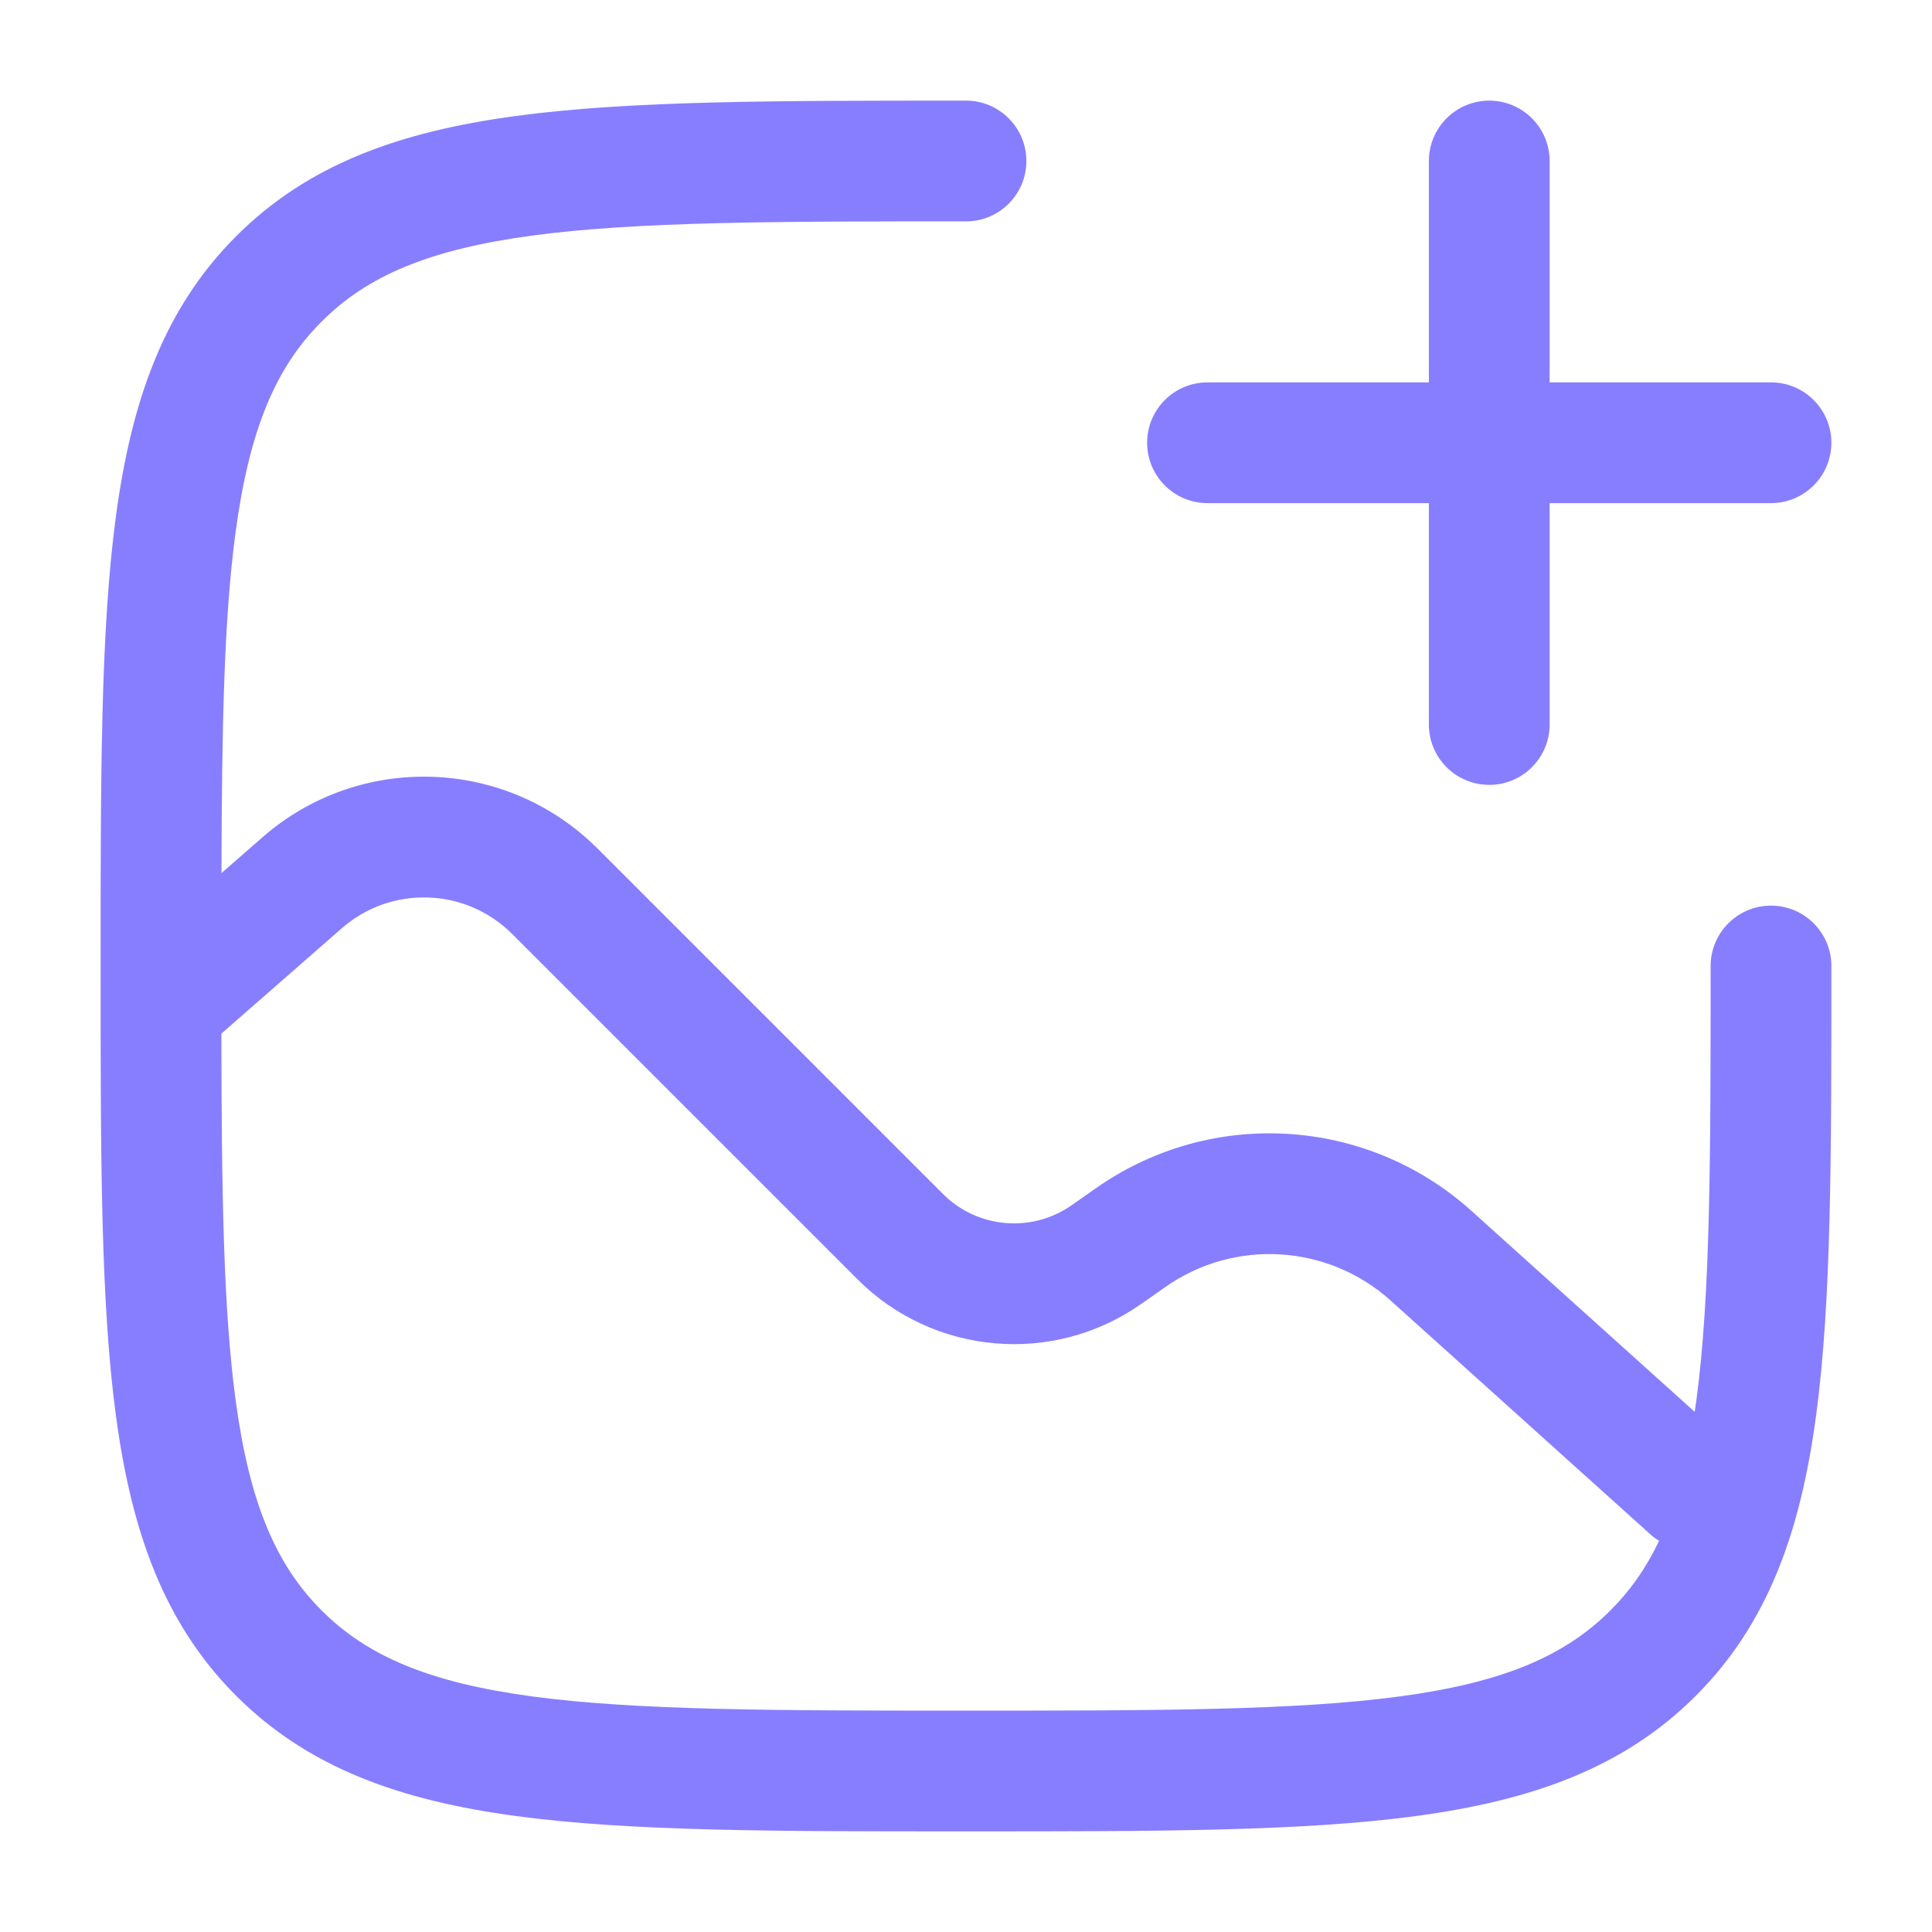
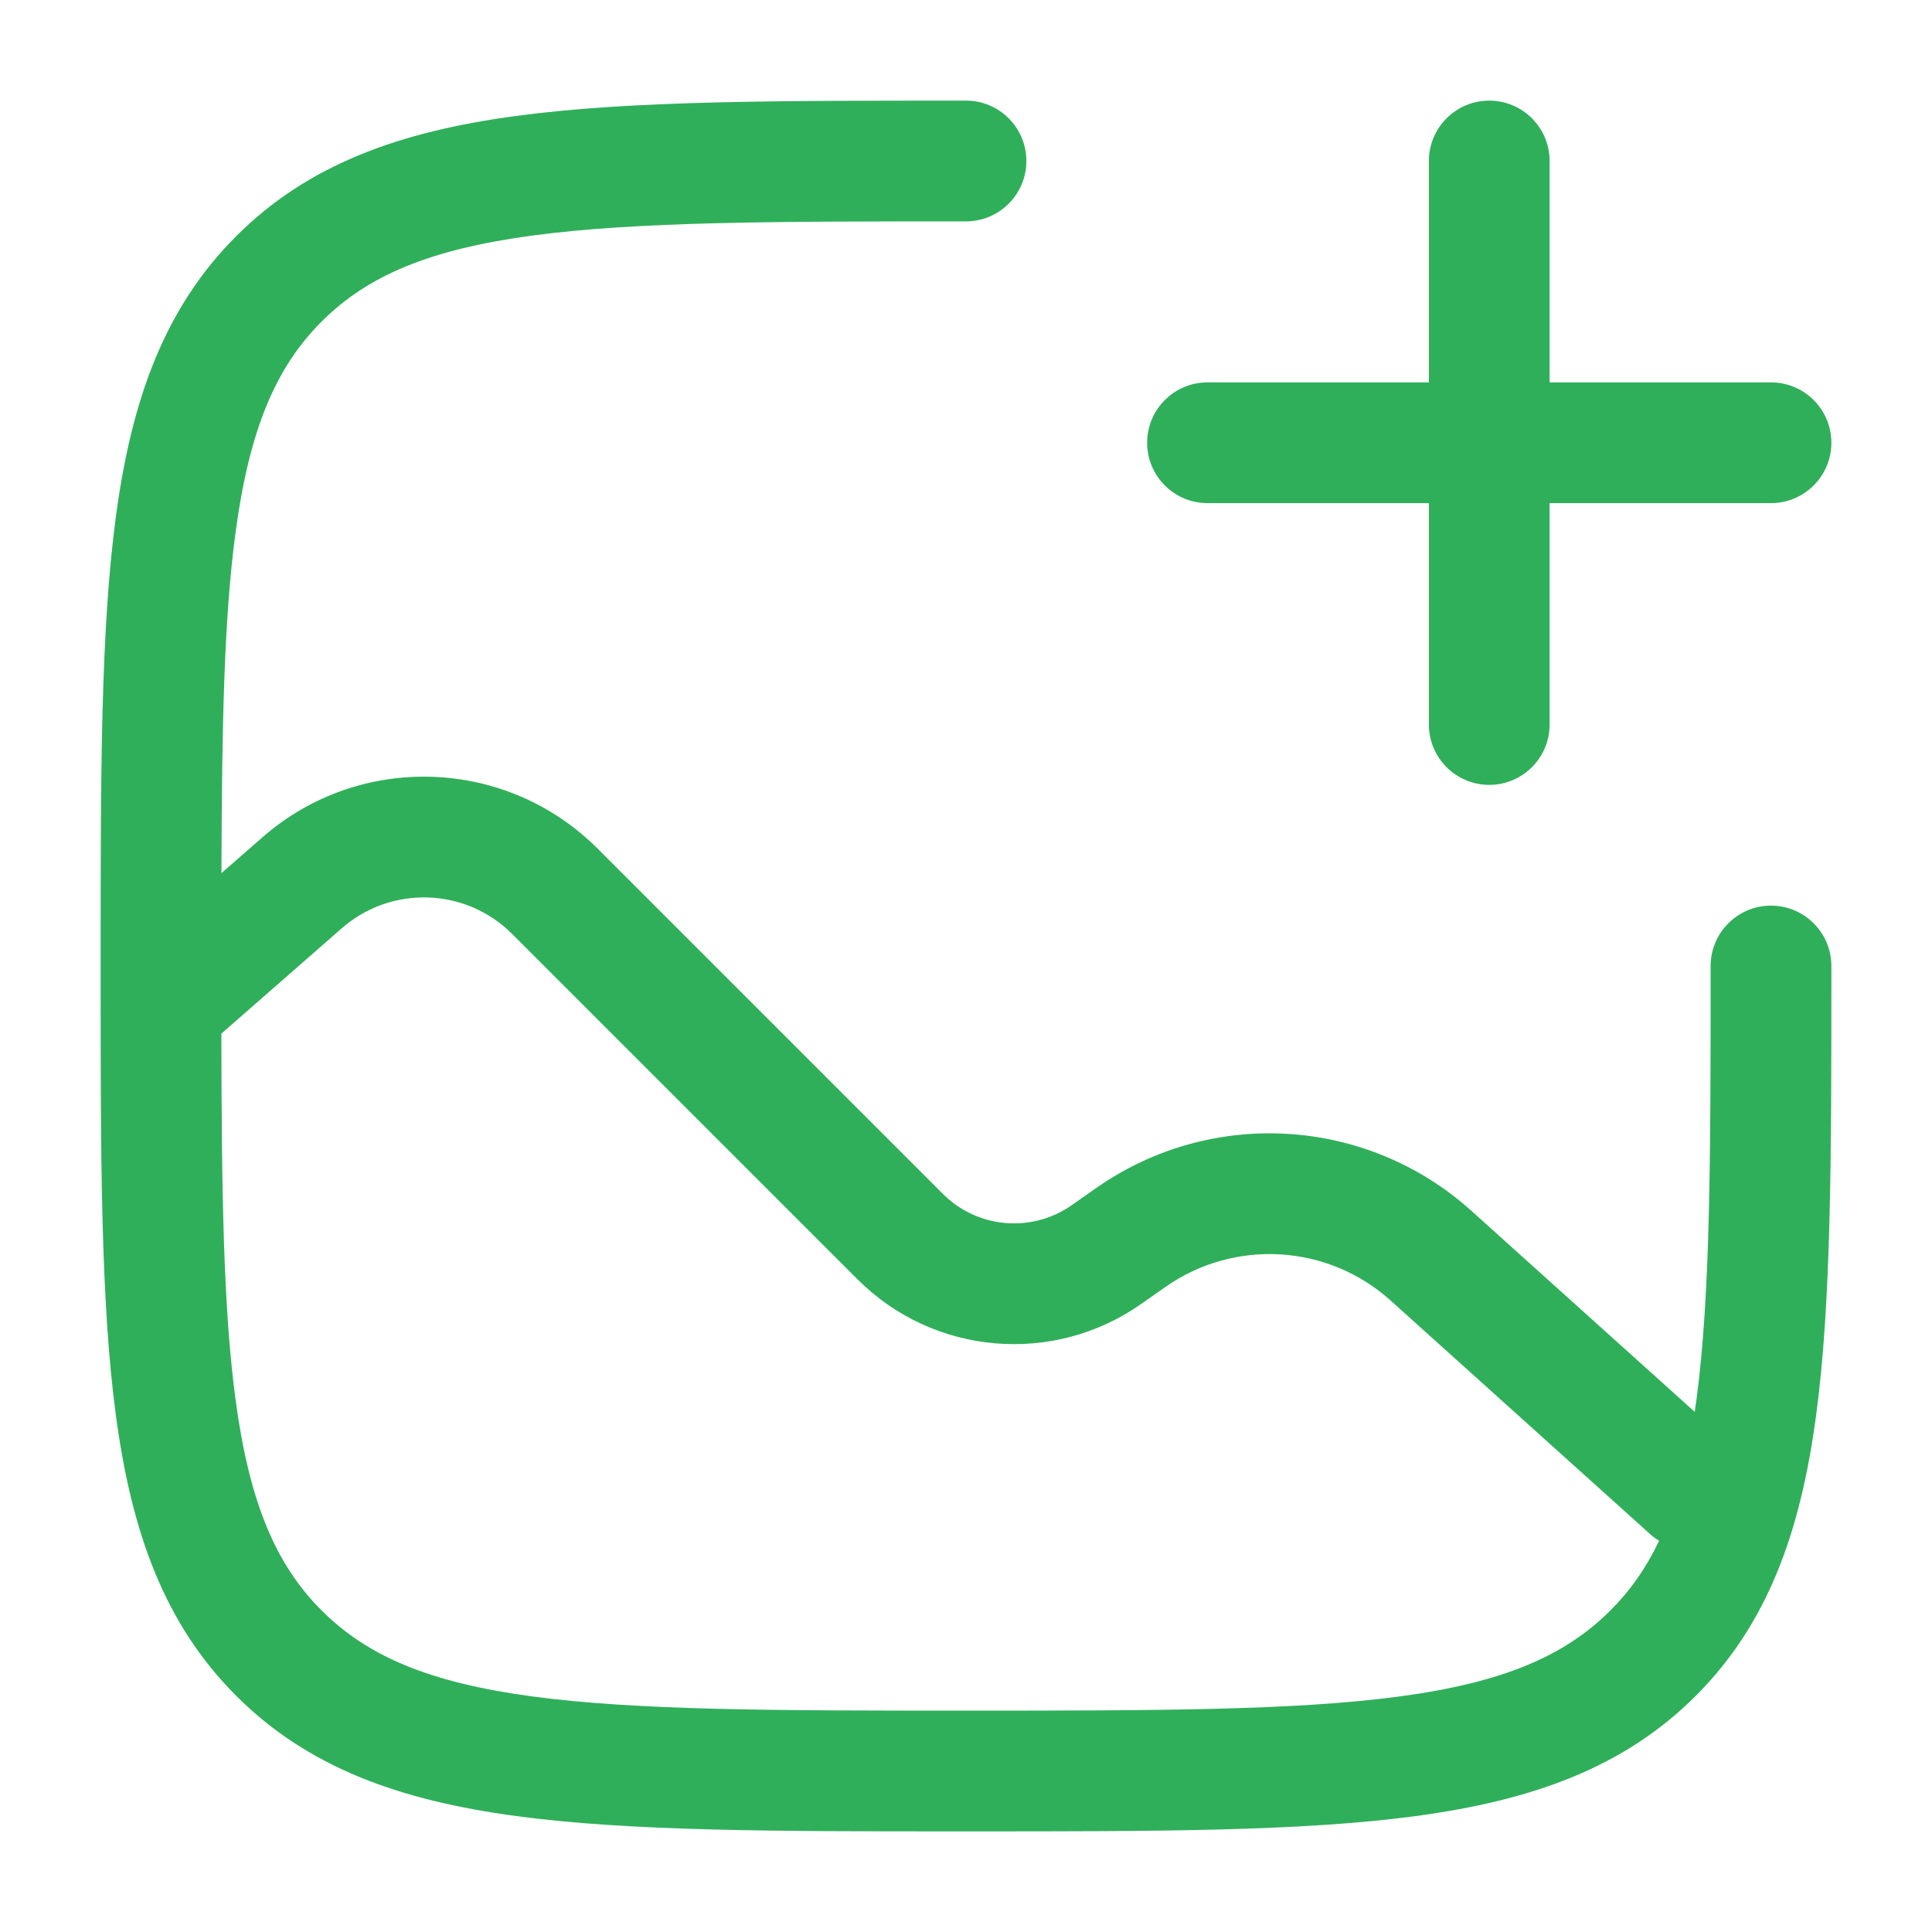
<svg xmlns="http://www.w3.org/2000/svg" width="24" height="24" viewBox="0 0 24 24" fill="none">
-   <path fill-rule="evenodd" clip-rule="evenodd" d="M18.5 1.25C18.914 1.25 19.25 1.586 19.25 2V4.75H22C22.414 4.75 22.75 5.086 22.75 5.5C22.75 5.914 22.414 6.25 22 6.25H19.25V9C19.25 9.414 18.914 9.75 18.5 9.75C18.086 9.75 17.75 9.414 17.75 9V6.25H15C14.586 6.25 14.25 5.914 14.25 5.5C14.25 5.086 14.586 4.75 15 4.75H17.75V2C17.75 1.586 18.086 1.25 18.5 1.25Z" fill="#877EFF" />
-   <path fill-rule="evenodd" clip-rule="evenodd" d="M12 1.25L11.943 1.25C9.634 1.25 7.825 1.25 6.414 1.44C4.969 1.634 3.829 2.039 2.934 2.934C2.039 3.829 1.634 4.969 1.44 6.414C1.25 7.825 1.25 9.634 1.25 11.943V12.057C1.25 14.366 1.25 16.175 1.44 17.586C1.634 19.031 2.039 20.171 2.934 21.066C3.829 21.961 4.969 22.366 6.414 22.56C7.825 22.75 9.634 22.75 11.943 22.75H12.057C14.366 22.75 16.175 22.75 17.586 22.56C19.031 22.366 20.171 21.961 21.066 21.066C21.961 20.171 22.366 19.031 22.56 17.586C22.75 16.175 22.75 14.366 22.75 12.057V12C22.75 11.586 22.414 11.25 22 11.25C21.586 11.25 21.25 11.586 21.25 12C21.25 14.378 21.248 16.086 21.074 17.386C21.067 17.438 21.06 17.488 21.052 17.538L18.278 15.041C16.979 13.872 15.044 13.755 13.613 14.761L13.315 14.97C12.818 15.319 12.142 15.261 11.713 14.831L7.423 10.541C6.287 9.406 4.466 9.345 3.258 10.403L2.751 10.846C2.756 9.054 2.781 7.693 2.926 6.614C3.098 5.335 3.425 4.564 3.995 3.995C4.564 3.425 5.335 3.098 6.614 2.926C7.914 2.752 9.622 2.75 12 2.75C12.414 2.75 12.75 2.414 12.75 2C12.75 1.586 12.414 1.25 12 1.25ZM2.926 17.386C3.098 18.665 3.425 19.436 3.995 20.005C4.564 20.575 5.335 20.902 6.614 21.074C7.914 21.248 9.622 21.25 12 21.25C14.378 21.25 16.087 21.248 17.386 21.074C18.665 20.902 19.436 20.575 20.005 20.005C20.249 19.762 20.448 19.481 20.61 19.14C20.571 19.117 20.533 19.089 20.498 19.057L17.275 16.156C16.495 15.454 15.334 15.385 14.476 15.988L14.178 16.197C13.084 16.966 11.597 16.837 10.652 15.892L6.362 11.602C5.785 11.025 4.86 10.994 4.245 11.532L2.75 12.84C2.753 14.788 2.773 16.245 2.926 17.386Z" fill="#877EFF" />
+   <path fill-rule="evenodd" clip-rule="evenodd" d="M18.5 1.25C18.914 1.25 19.25 1.586 19.25 2V4.75H22C22.414 4.75 22.75 5.086 22.75 5.5C22.75 5.914 22.414 6.25 22 6.25H19.25V9C19.25 9.414 18.914 9.75 18.5 9.75C18.086 9.75 17.75 9.414 17.75 9V6.25H15C14.586 6.25 14.25 5.914 14.25 5.5C14.25 5.086 14.586 4.75 15 4.75H17.75V2C17.75 1.586 18.086 1.25 18.5 1.25Z" fill="#30AF5B" />
+   <path fill-rule="evenodd" clip-rule="evenodd" d="M12 1.25L11.943 1.25C9.634 1.25 7.825 1.25 6.414 1.44C4.969 1.634 3.829 2.039 2.934 2.934C2.039 3.829 1.634 4.969 1.44 6.414C1.25 7.825 1.25 9.634 1.25 11.943V12.057C1.25 14.366 1.25 16.175 1.44 17.586C1.634 19.031 2.039 20.171 2.934 21.066C3.829 21.961 4.969 22.366 6.414 22.56C7.825 22.75 9.634 22.75 11.943 22.75H12.057C14.366 22.75 16.175 22.75 17.586 22.56C19.031 22.366 20.171 21.961 21.066 21.066C21.961 20.171 22.366 19.031 22.56 17.586C22.75 16.175 22.75 14.366 22.75 12.057V12C22.75 11.586 22.414 11.25 22 11.25C21.586 11.25 21.25 11.586 21.25 12C21.25 14.378 21.248 16.086 21.074 17.386C21.067 17.438 21.06 17.488 21.052 17.538L18.278 15.041C16.979 13.872 15.044 13.755 13.613 14.761L13.315 14.97C12.818 15.319 12.142 15.261 11.713 14.831L7.423 10.541C6.287 9.406 4.466 9.345 3.258 10.403L2.751 10.846C2.756 9.054 2.781 7.693 2.926 6.614C3.098 5.335 3.425 4.564 3.995 3.995C4.564 3.425 5.335 3.098 6.614 2.926C7.914 2.752 9.622 2.75 12 2.75C12.414 2.75 12.75 2.414 12.75 2C12.75 1.586 12.414 1.25 12 1.25ZM2.926 17.386C3.098 18.665 3.425 19.436 3.995 20.005C4.564 20.575 5.335 20.902 6.614 21.074C7.914 21.248 9.622 21.25 12 21.25C14.378 21.25 16.087 21.248 17.386 21.074C18.665 20.902 19.436 20.575 20.005 20.005C20.249 19.762 20.448 19.481 20.61 19.14C20.571 19.117 20.533 19.089 20.498 19.057L17.275 16.156C16.495 15.454 15.334 15.385 14.476 15.988L14.178 16.197C13.084 16.966 11.597 16.837 10.652 15.892L6.362 11.602C5.785 11.025 4.86 10.994 4.245 11.532L2.75 12.84C2.753 14.788 2.773 16.245 2.926 17.386Z" fill="#30AF5B" />
</svg>
